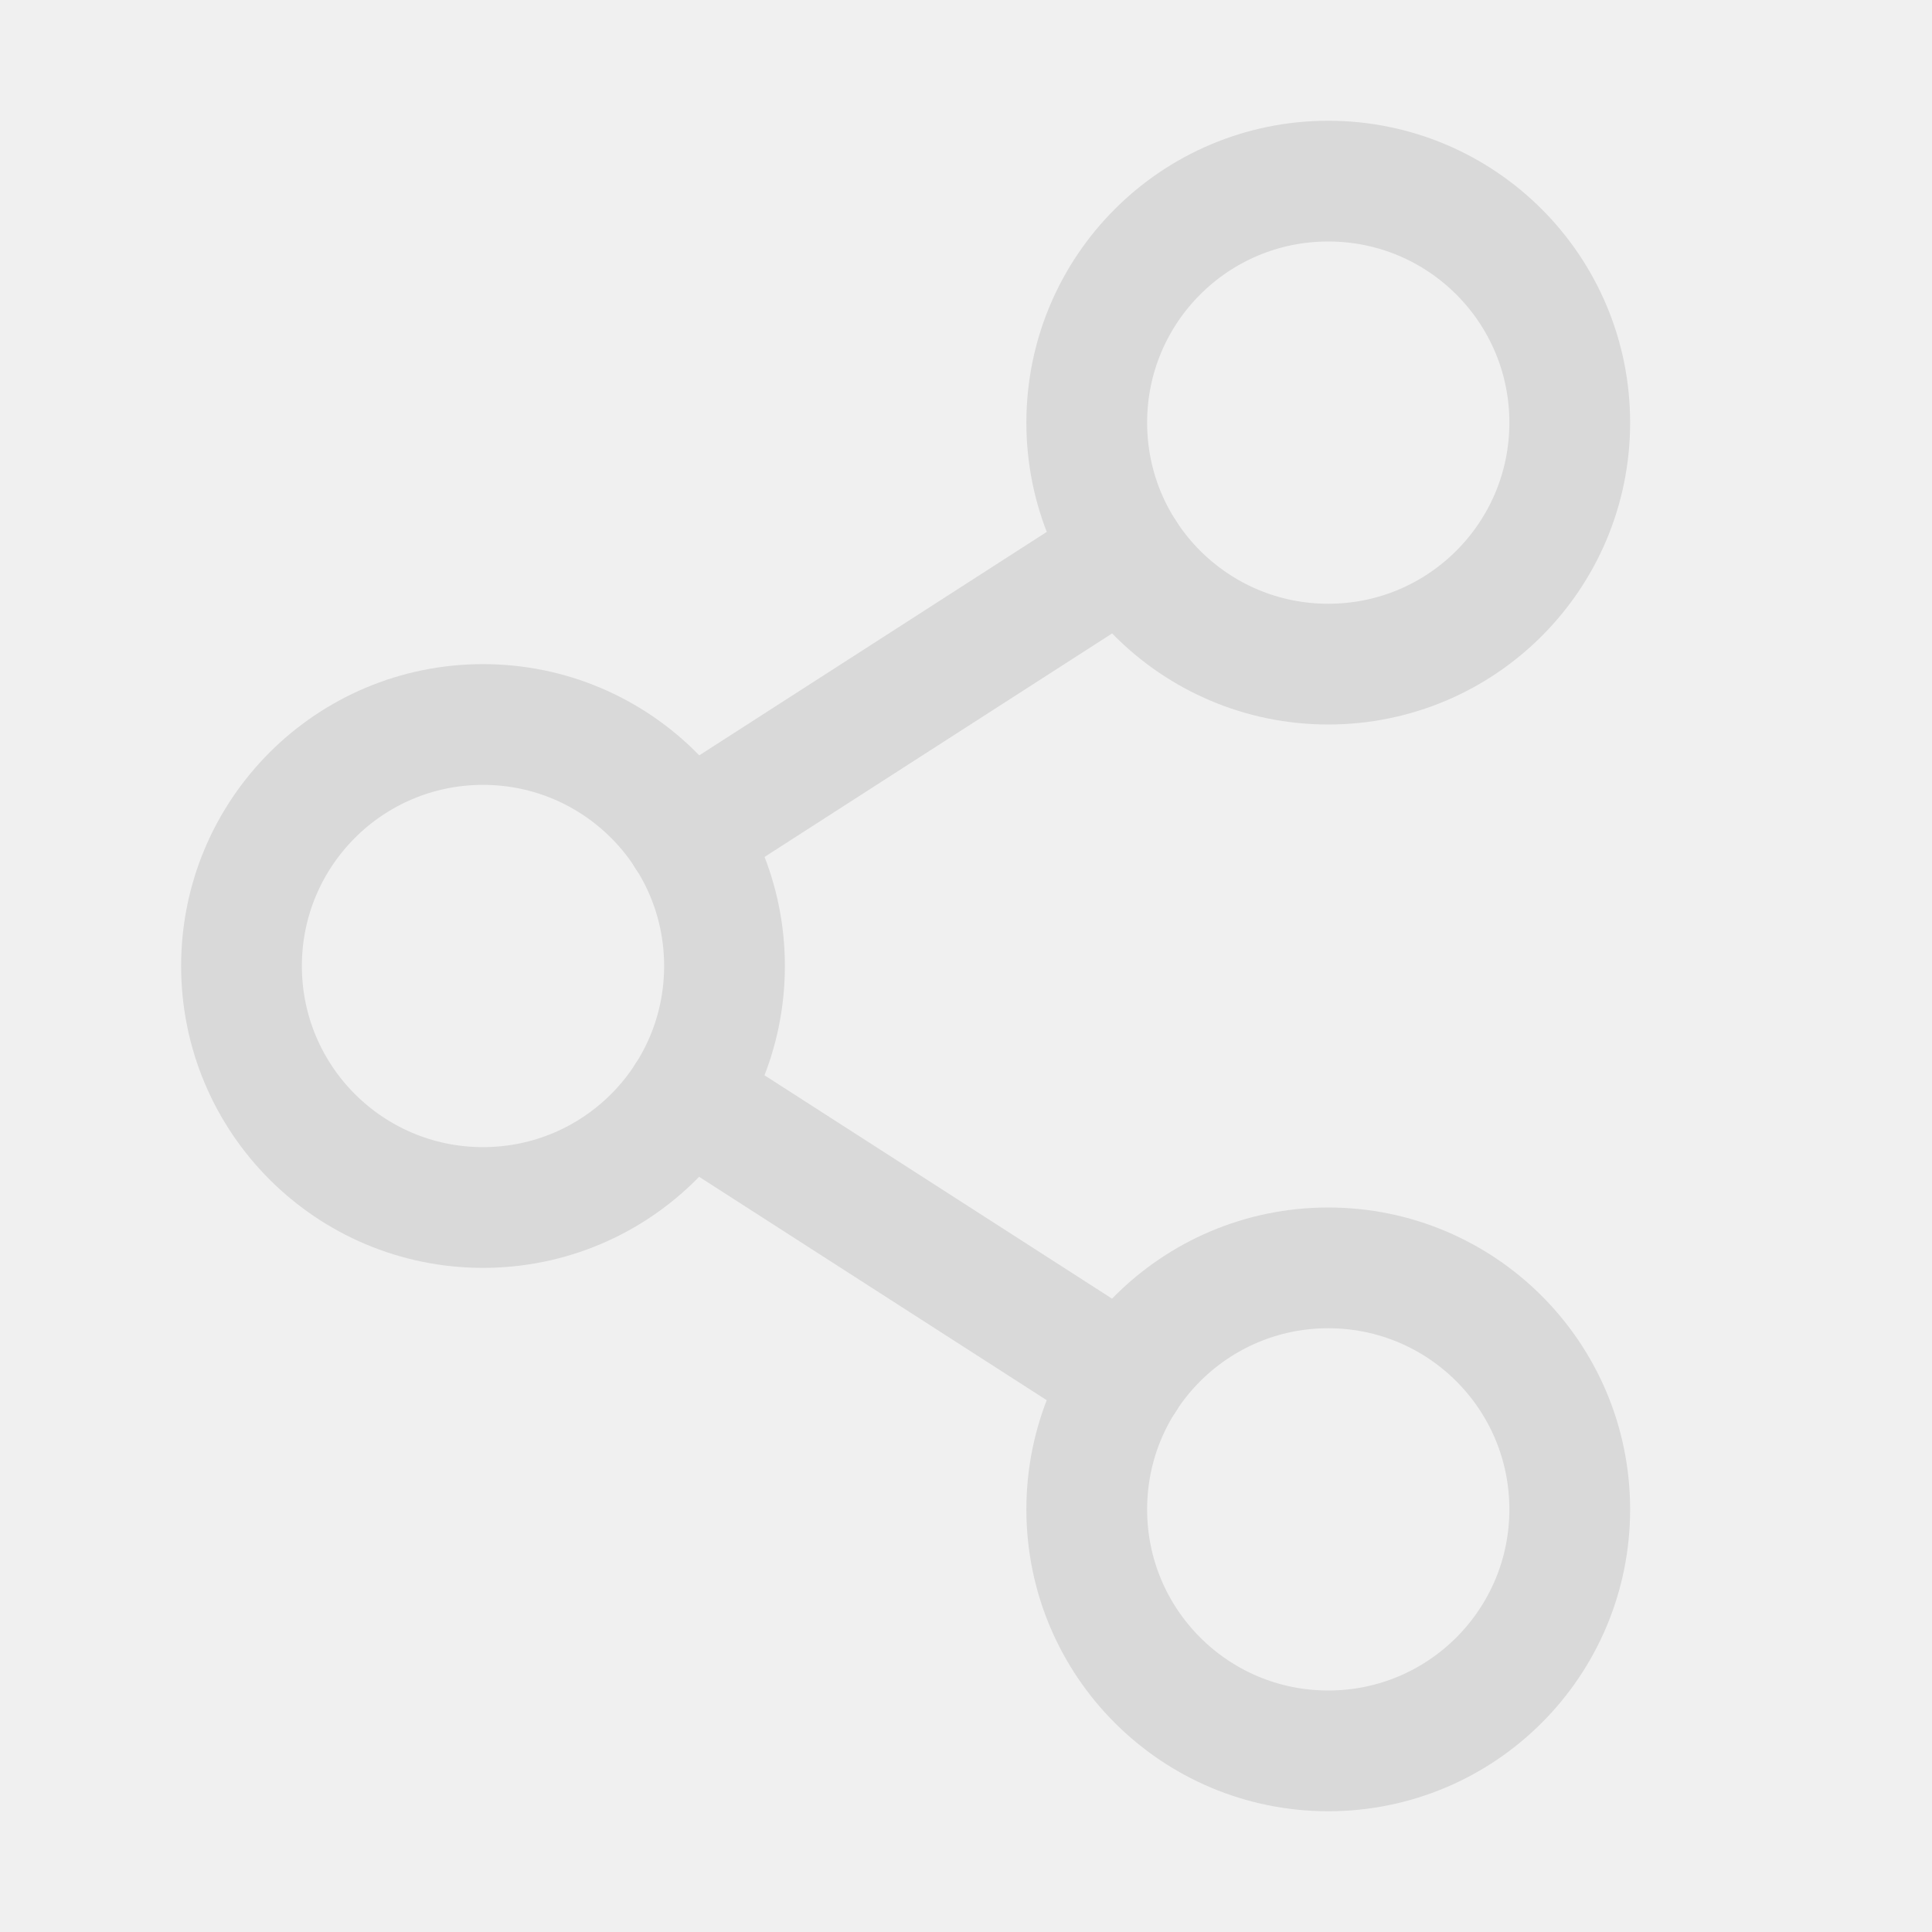
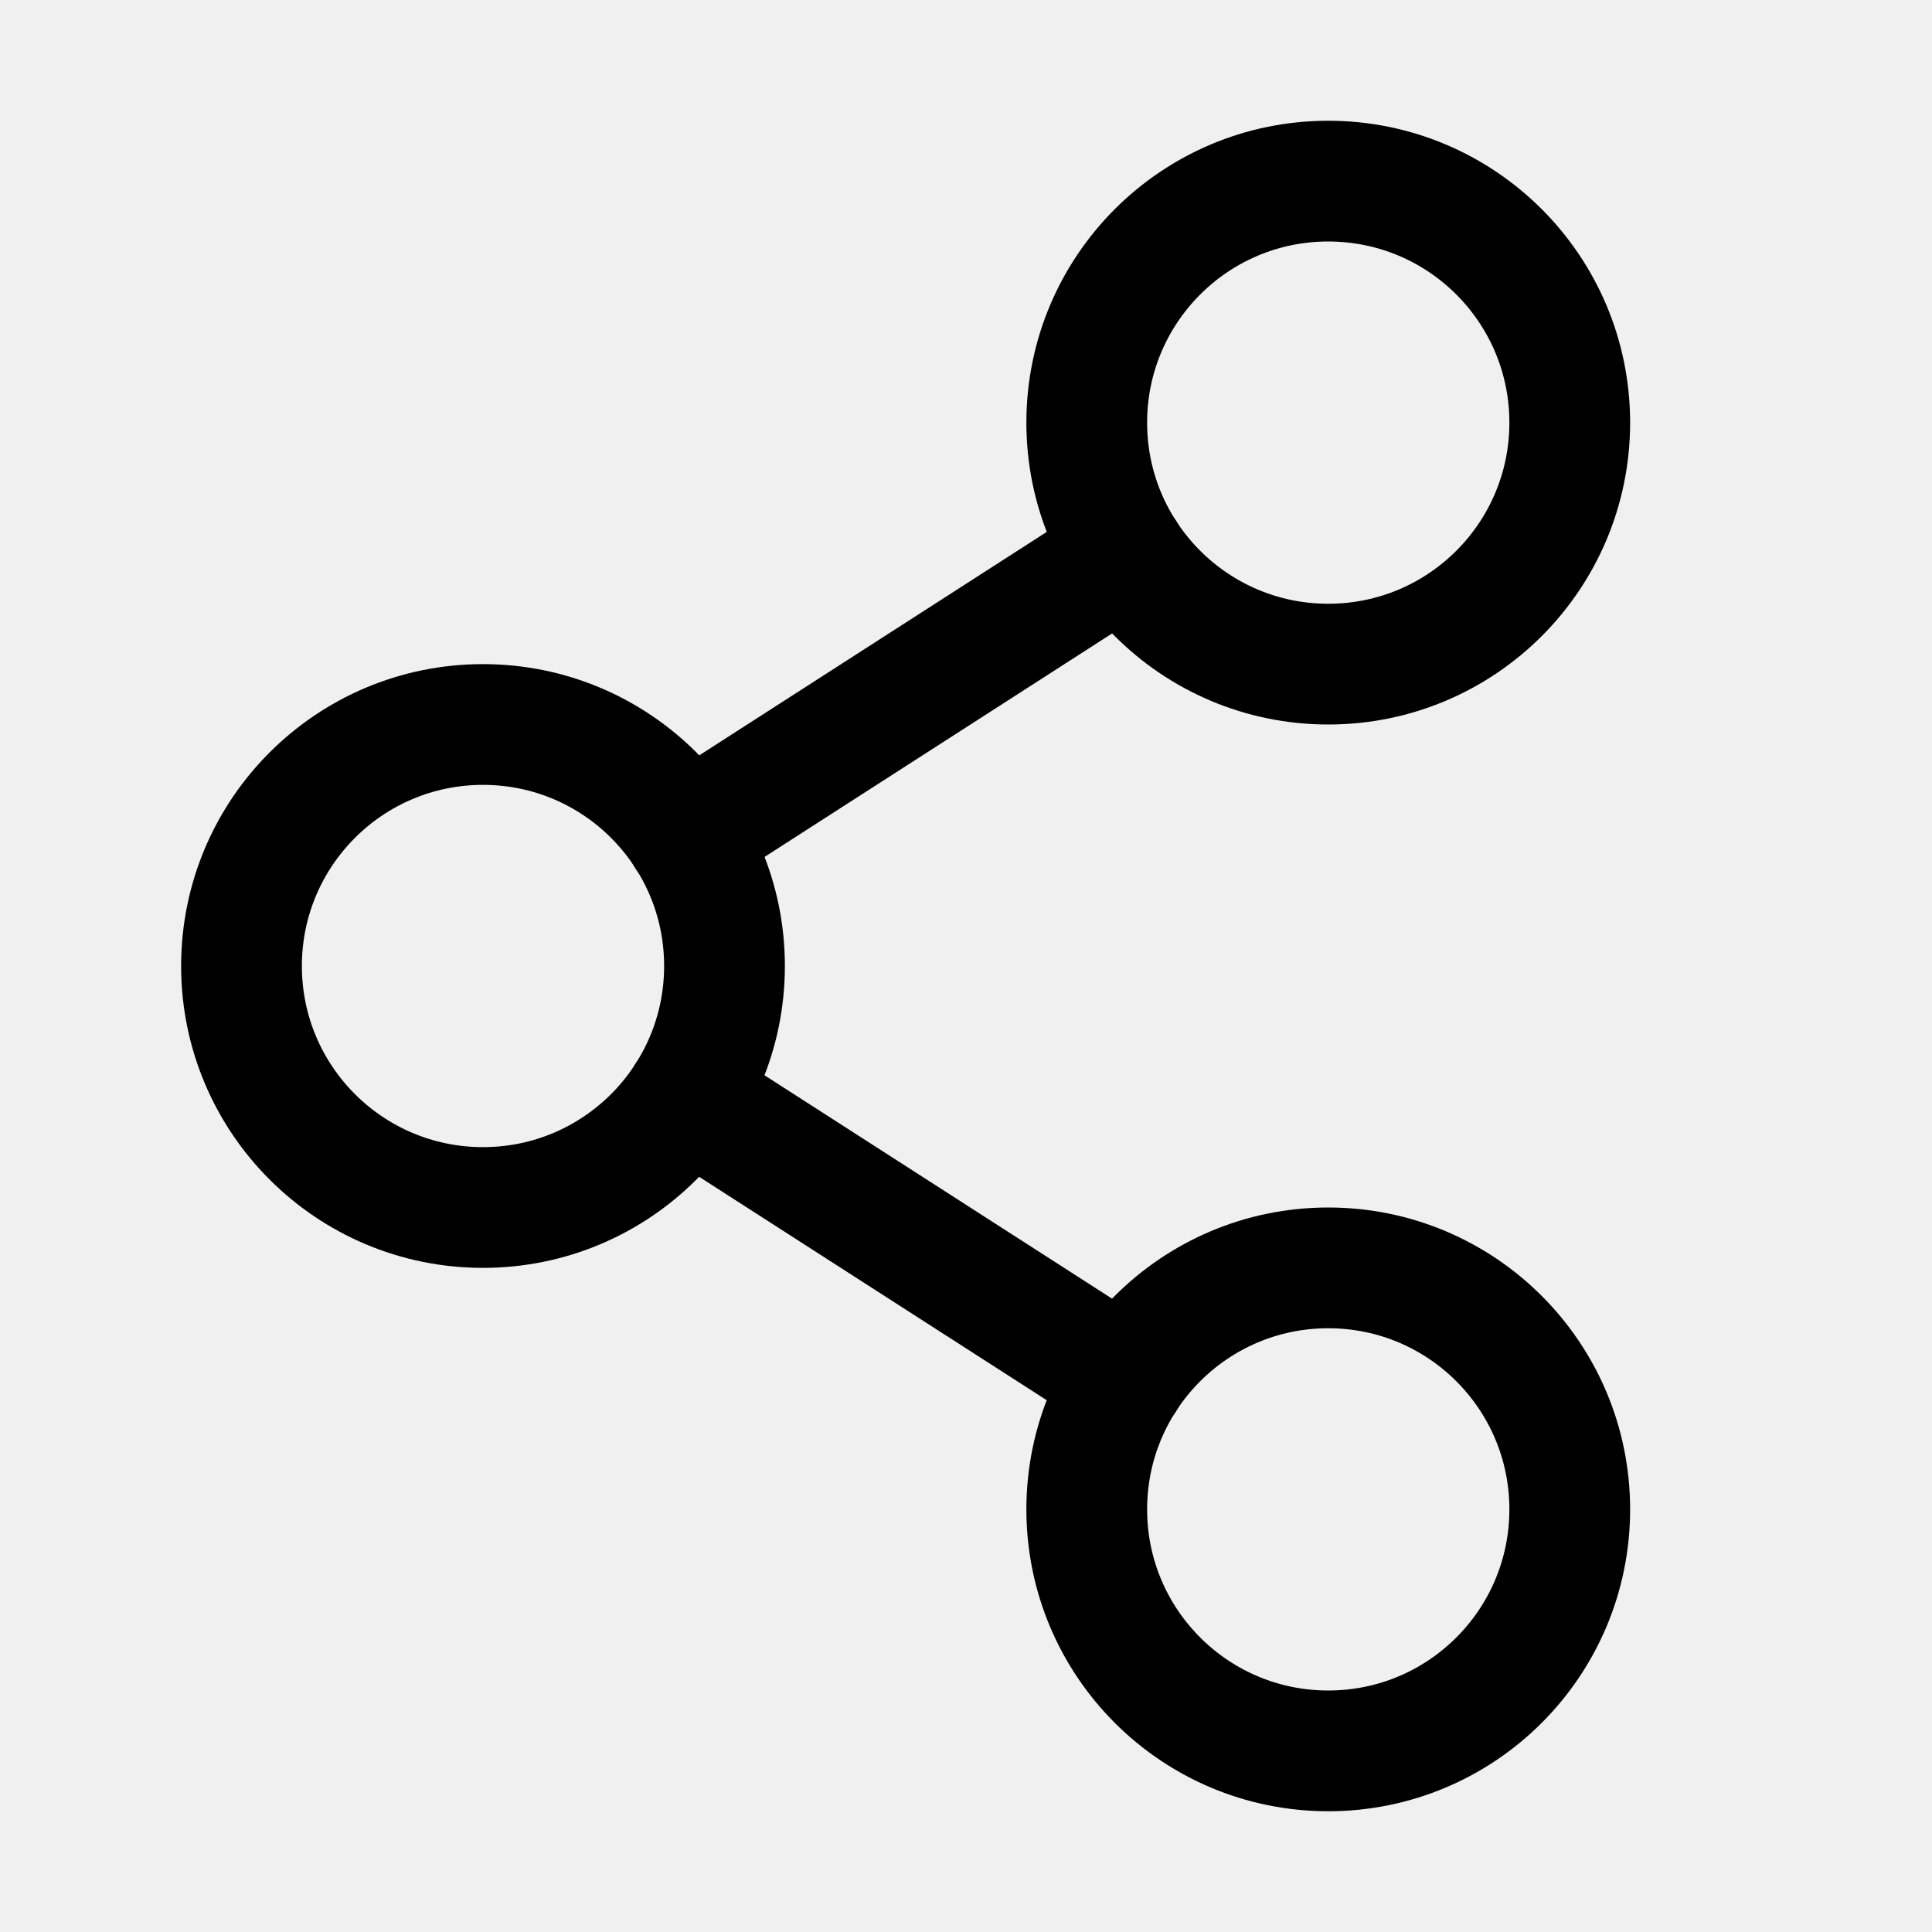
<svg xmlns="http://www.w3.org/2000/svg" width="16" height="16" viewBox="0 0 16 16" fill="none">
  <g clip-path="url(#clip0_319_142)">
-     <path d="M9.318 4.582L5.682 6.92" stroke="#D9D9D9" stroke-linecap="round" stroke-linejoin="round" />
-     <path d="M5.682 9.082L9.318 11.419" stroke="#D9D9D9" stroke-linecap="round" stroke-linejoin="round" />
-     <path d="M4 10C5.105 10 6 9.105 6 8C6 6.895 5.105 6 4 6C2.895 6 2 6.895 2 8C2 9.105 2.895 10 4 10Z" stroke="#D9D9D9" stroke-linecap="round" stroke-linejoin="round" />
-     <path d="M11 14.5C12.105 14.5 13 13.605 13 12.5C13 11.395 12.105 10.5 11 10.5C9.895 10.5 9 11.395 9 12.5C9 13.605 9.895 14.5 11 14.5Z" stroke="#D9D9D9" stroke-linecap="round" stroke-linejoin="round" />
-     <path d="M11 5.5C12.105 5.5 13 4.605 13 3.5C13 2.395 12.105 1.5 11 1.5C9.895 1.5 9 2.395 9 3.5C9 4.605 9.895 5.5 11 5.5Z" stroke="#D9D9D9" stroke-linecap="round" stroke-linejoin="round" />
+     <path d="M9.318 4.582L5.682 6.92" stroke="currentColor" stroke-linecap="round" stroke-linejoin="round" />
+     <path d="M5.682 9.082L9.318 11.419" stroke="currentColor" stroke-linecap="round" stroke-linejoin="round" />
+     <path d="M4 10C5.105 10 6 9.105 6 8C6 6.895 5.105 6 4 6C2.895 6 2 6.895 2 8C2 9.105 2.895 10 4 10Z" stroke="currentColor" stroke-linecap="round" stroke-linejoin="round" />
+     <path d="M11 14.5C12.105 14.5 13 13.605 13 12.5C13 11.395 12.105 10.5 11 10.5C9.895 10.5 9 11.395 9 12.5C9 13.605 9.895 14.5 11 14.5Z" stroke="currentColor" stroke-linecap="round" stroke-linejoin="round" />
+     <path d="M11 5.5C12.105 5.5 13 4.605 13 3.5C13 2.395 12.105 1.5 11 1.5C9.895 1.5 9 2.395 9 3.5C9 4.605 9.895 5.5 11 5.5Z" stroke="currentColor" stroke-linecap="round" stroke-linejoin="round" />
  </g>
  <defs>
    <clipPath id="clip0_319_142">
      <rect width="16" height="16" fill="white" />
    </clipPath>
  </defs>
</svg>
